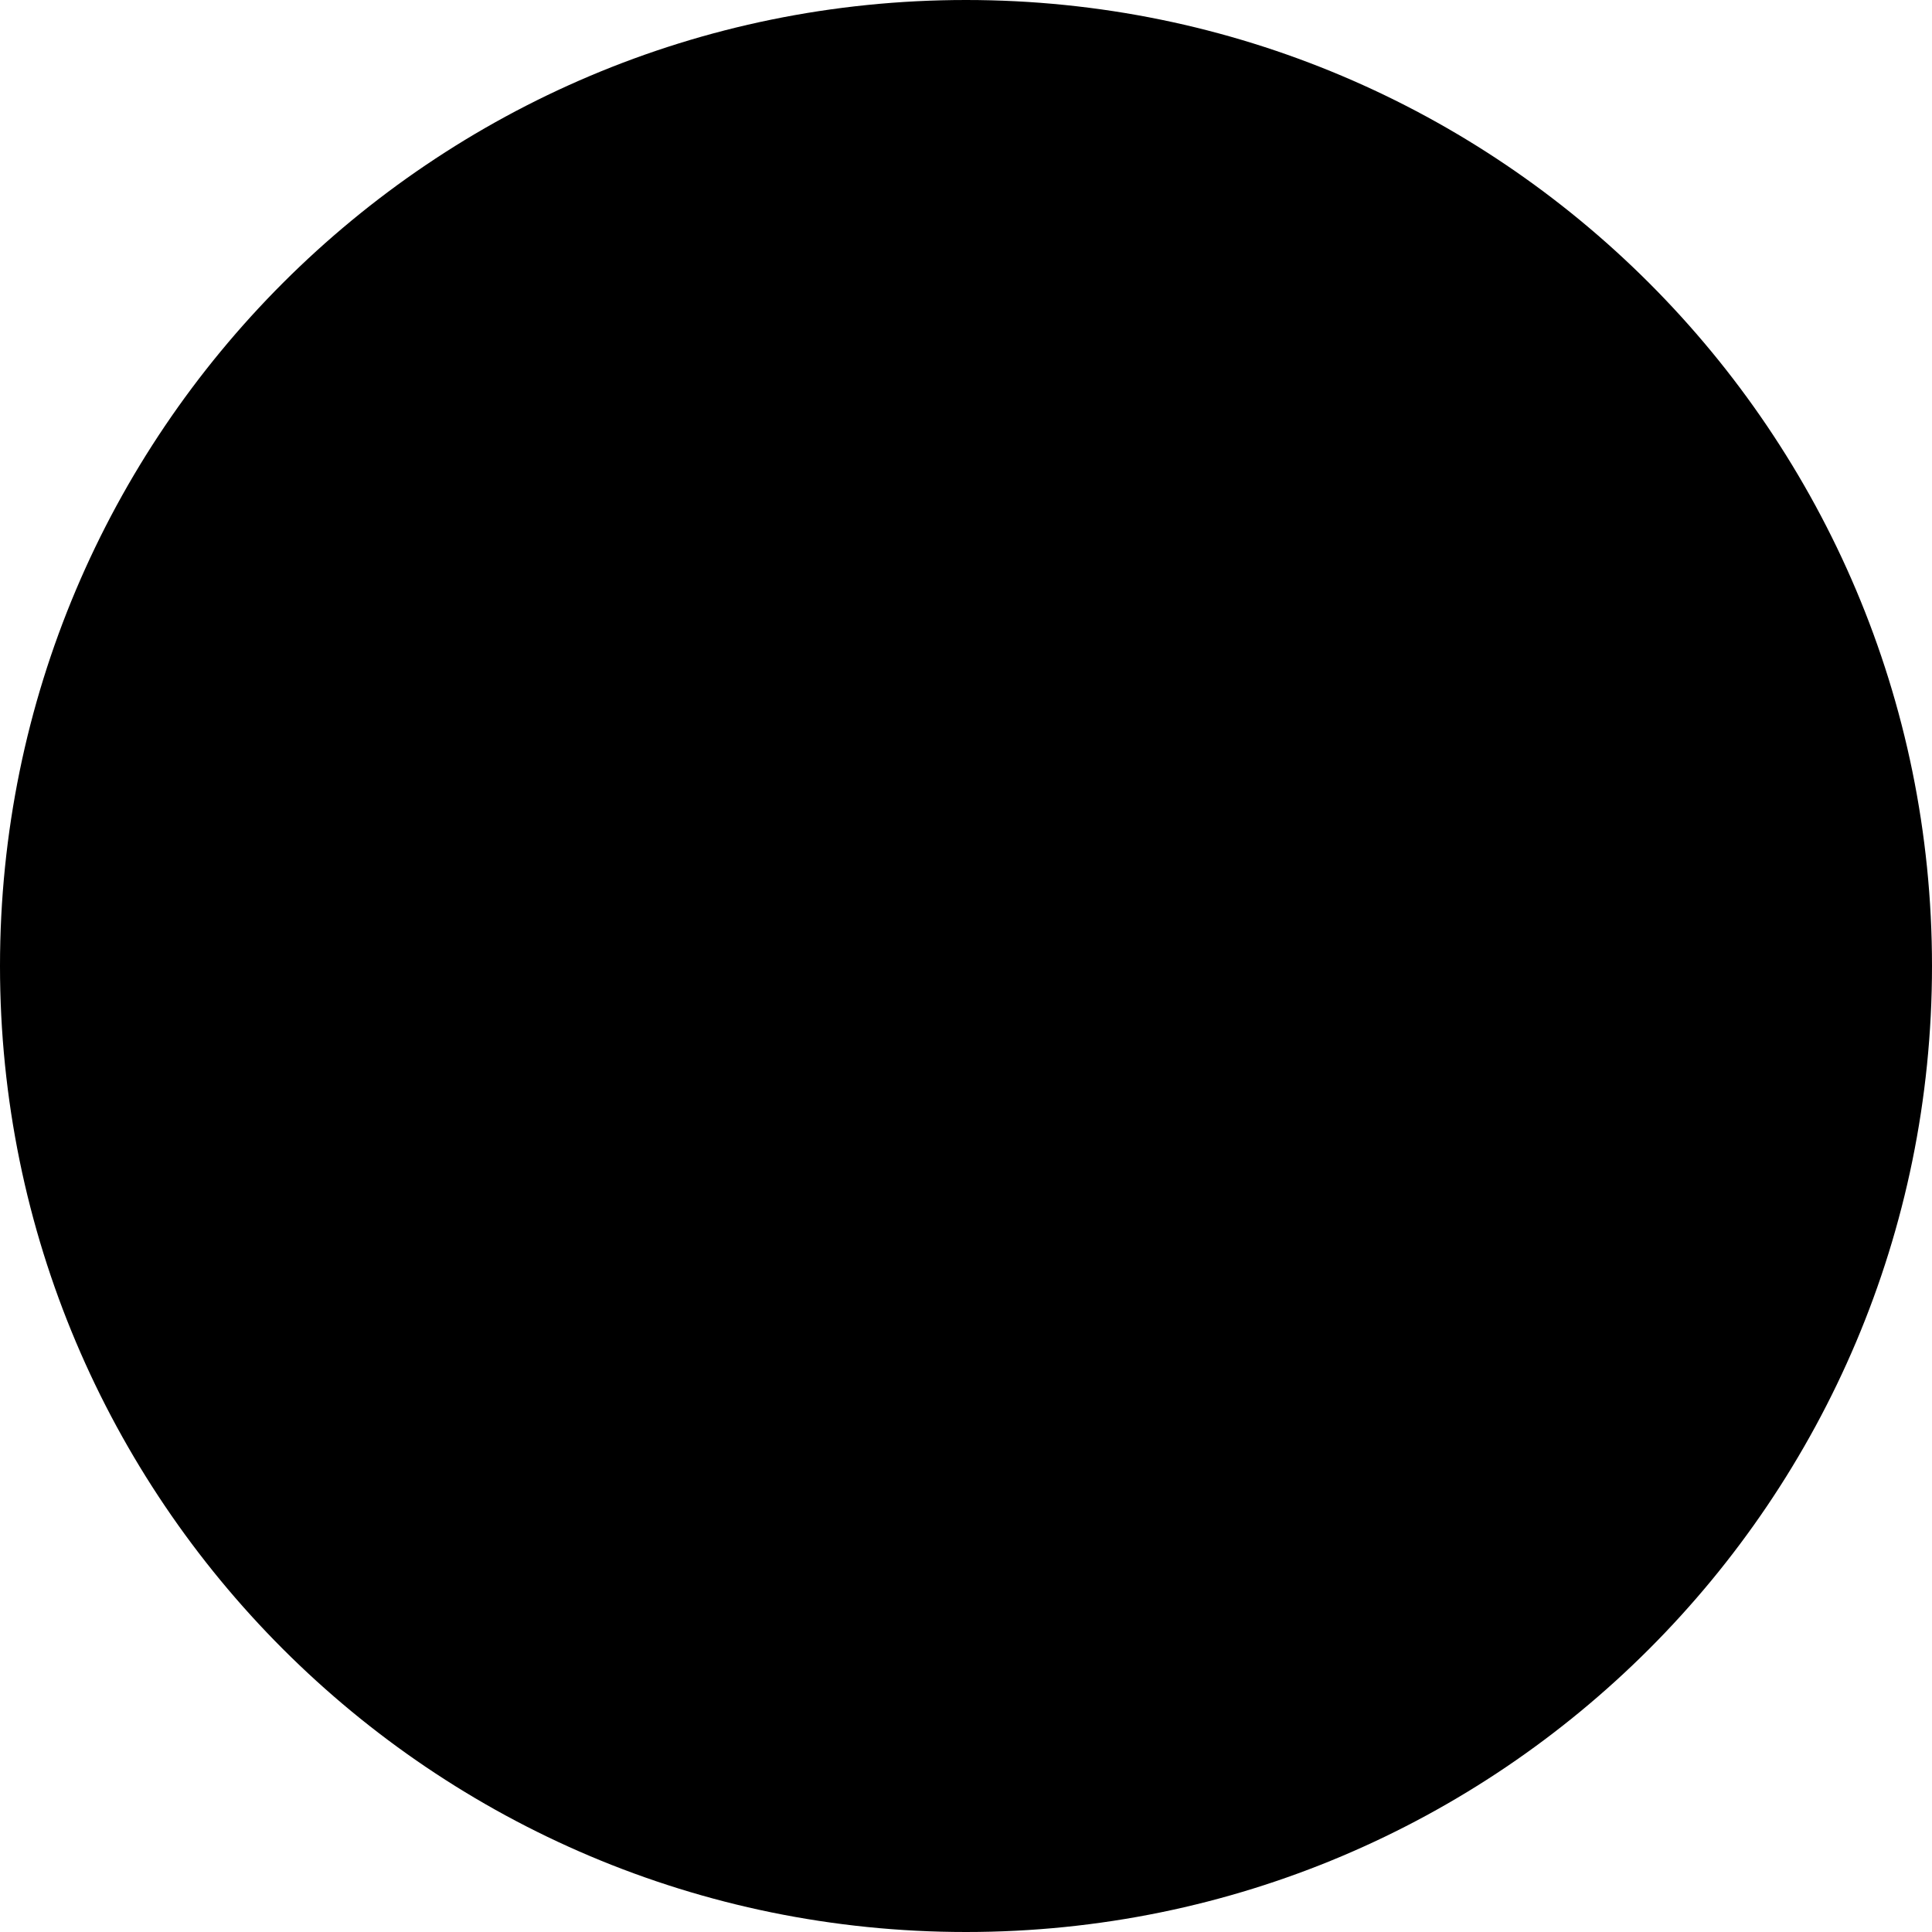
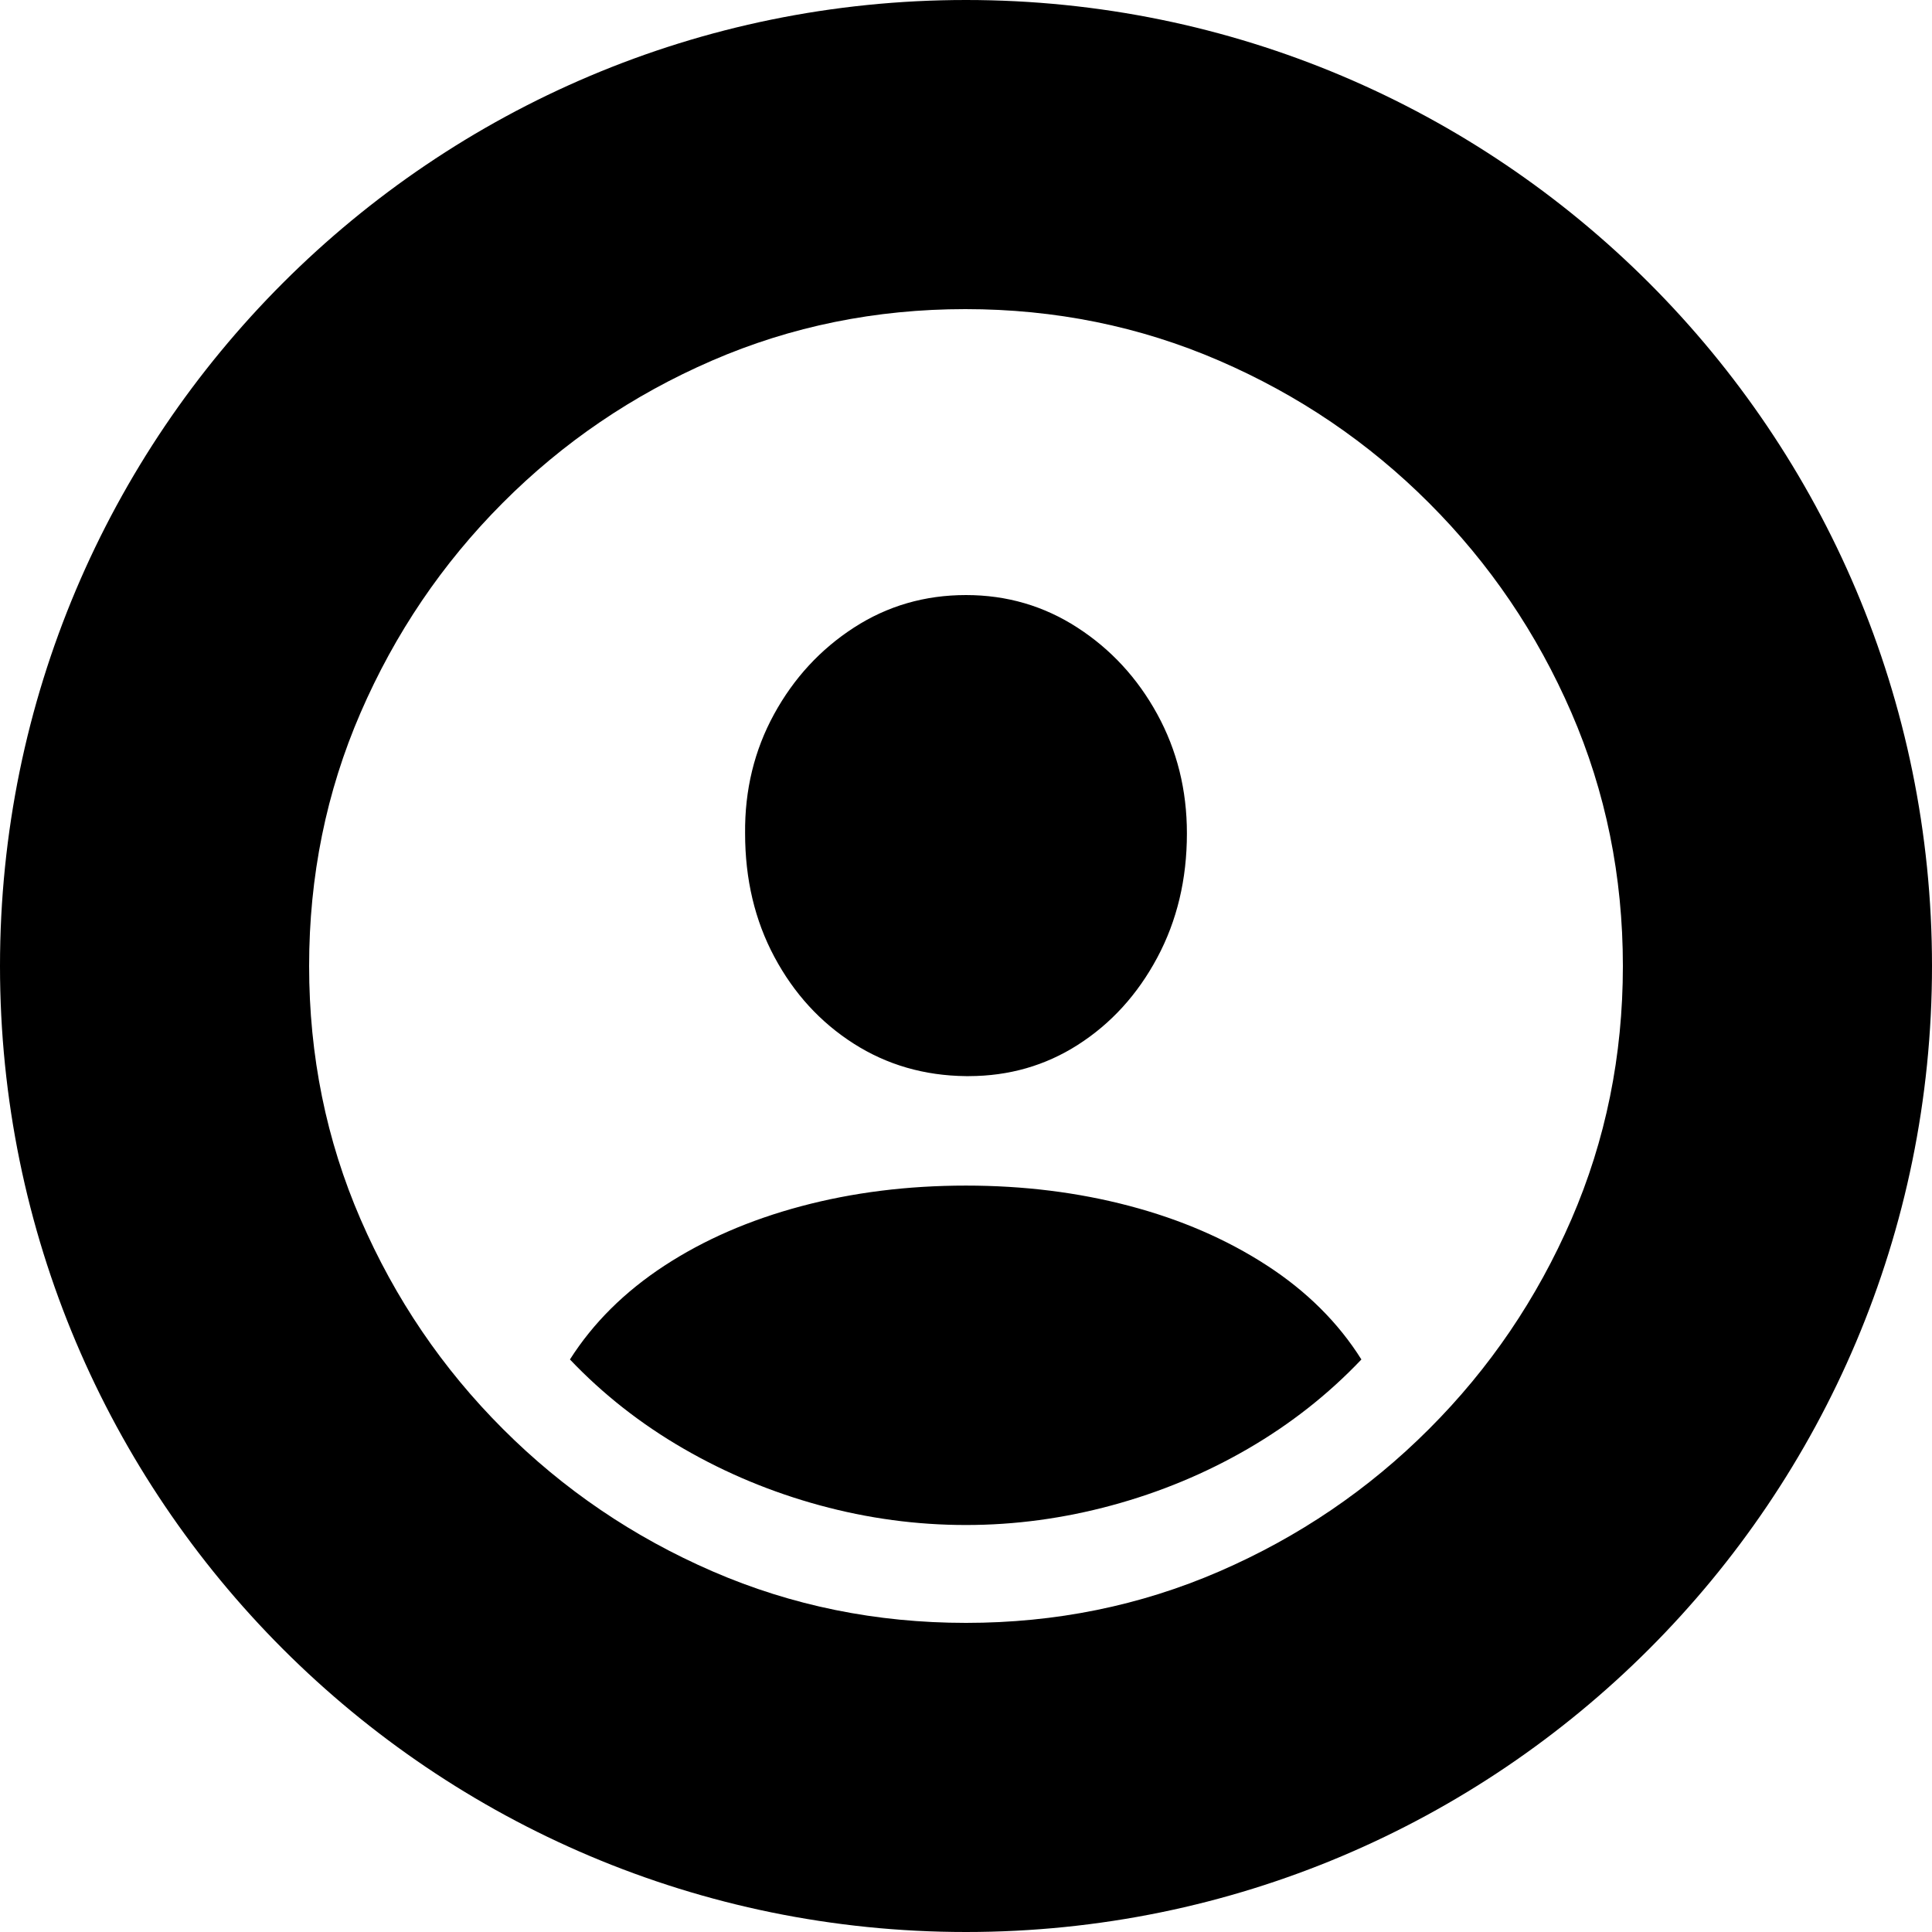
<svg xmlns="http://www.w3.org/2000/svg" width="50" height="50" viewBox="0 0 50 50">
-   <g id="Gruppo-copia-5">
-     <path id="Ellisse" fill="currentcolor" fill-rule="evenodd" stroke="none" d="M 50 25 C 50 11.193 38.807 0 25 0 C 11.193 0 0 11.193 0 25 C 0 38.807 11.193 50 25 50 C 38.807 50 50 38.807 50 25 Z" />
-     <path id="-copia" fill="currentcolor" fill-rule="evenodd" stroke="none" d="M 25 42 C 27.322 42 29.508 41.556 31.558 40.667 C 33.608 39.778 35.417 38.55 36.983 36.983 C 38.55 35.417 39.778 33.608 40.667 31.558 C 41.556 29.508 42 27.322 42 25 C 42 22.678 41.556 20.492 40.667 18.442 C 39.778 16.392 38.55 14.583 36.983 13.017 C 35.417 11.45 33.606 10.222 31.55 9.333 C 29.494 8.444 27.306 8 24.983 8 C 22.661 8 20.475 8.444 18.425 9.333 C 16.375 10.222 14.569 11.45 13.008 13.017 C 11.447 14.583 10.222 16.392 9.333 18.442 C 8.444 20.492 8 22.678 8 25 C 8 27.322 8.444 29.508 9.333 31.558 C 10.222 33.608 11.45 35.417 13.017 36.983 C 14.583 38.55 16.392 39.778 18.442 40.667 C 20.492 41.556 22.678 42 25 42 Z M 25 39.467 C 23.722 39.467 22.461 39.297 21.217 38.958 C 19.972 38.619 18.797 38.131 17.692 37.492 C 16.586 36.853 15.606 36.083 14.75 35.183 C 15.35 34.239 16.164 33.431 17.192 32.758 C 18.219 32.086 19.4 31.572 20.733 31.217 C 22.067 30.861 23.489 30.683 25 30.683 C 26.489 30.683 27.897 30.858 29.225 31.208 C 30.553 31.558 31.736 32.069 32.775 32.742 C 33.814 33.414 34.633 34.228 35.233 35.183 C 34.378 36.083 33.4 36.853 32.3 37.492 C 31.2 38.131 30.025 38.619 28.775 38.958 C 27.525 39.297 26.267 39.467 25 39.467 Z M 25 27.85 C 23.922 27.839 22.953 27.558 22.092 27.008 C 21.231 26.458 20.547 25.711 20.042 24.767 C 19.536 23.822 19.283 22.756 19.283 21.567 C 19.272 20.444 19.522 19.417 20.033 18.483 C 20.544 17.55 21.233 16.803 22.1 16.242 C 22.967 15.681 23.933 15.4 25 15.4 C 26.056 15.4 27.017 15.681 27.883 16.242 C 28.75 16.803 29.439 17.55 29.95 18.483 C 30.461 19.417 30.717 20.444 30.717 21.567 C 30.717 22.756 30.461 23.828 29.95 24.783 C 29.439 25.739 28.753 26.492 27.892 27.042 C 27.031 27.592 26.067 27.861 25 27.85 Z" />
-   </g>
+   <path id="account" fill="#currentcolor" fill-rule="evenodd" stroke="none" d="M 25 50 C 11.193 50 0 38.807 0 25 C 0 11.193 11.193 0 25 0 C 38.807 0 50 11.193 50 25 C 50 38.807 38.807 50 25 50 Z M 25 42 C 27.322 42 29.508 41.556 31.558 40.667 C 33.608 39.778 35.417 38.55 36.983 36.983 C 38.55 35.417 39.778 33.608 40.667 31.558 C 41.556 29.508 42 27.322 42 25 C 42 22.678 41.556 20.492 40.667 18.442 C 39.778 16.392 38.55 14.583 36.983 13.017 C 35.417 11.45 33.606 10.222 31.55 9.333 C 29.494 8.444 27.306 8 24.983 8 C 22.661 8 20.475 8.444 18.425 9.333 C 16.375 10.222 14.569 11.45 13.008 13.017 C 11.447 14.583 10.222 16.392 9.333 18.442 C 8.444 20.492 8 22.678 8 25 C 8 27.322 8.444 29.508 9.333 31.558 C 10.222 33.608 11.45 35.417 13.017 36.983 C 14.583 38.55 16.392 39.778 18.442 40.667 C 20.492 41.556 22.678 42 25 42 Z M 25 39.467 C 23.722 39.467 22.461 39.297 21.217 38.958 C 19.972 38.619 18.797 38.131 17.692 37.492 C 16.586 36.853 15.606 36.083 14.75 35.183 C 15.35 34.239 16.164 33.431 17.192 32.758 C 18.219 32.086 19.4 31.572 20.733 31.217 C 22.067 30.861 23.489 30.683 25 30.683 C 26.489 30.683 27.897 30.858 29.225 31.208 C 30.553 31.558 31.736 32.069 32.775 32.742 C 33.814 33.414 34.633 34.228 35.233 35.183 C 34.378 36.083 33.4 36.853 32.3 37.492 C 31.2 38.131 30.025 38.619 28.775 38.958 C 27.525 39.297 26.267 39.467 25 39.467 Z M 25.075 27.85 C 25.05 27.85 25.025 27.85 25 27.85 C 23.922 27.839 22.953 27.558 22.092 27.008 C 21.231 26.458 20.547 25.711 20.042 24.767 C 19.536 23.822 19.283 22.756 19.283 21.567 C 19.272 20.444 19.522 19.417 20.033 18.483 C 20.544 17.55 21.233 16.803 22.1 16.242 C 22.967 15.681 23.933 15.4 25 15.4 C 26.056 15.4 27.017 15.681 27.883 16.242 C 28.75 16.803 29.439 17.55 29.95 18.483 C 30.461 19.417 30.717 20.444 30.717 21.567 C 30.717 22.756 30.461 23.828 29.95 24.783 C 29.439 25.739 28.753 26.492 27.892 27.042 C 27.051 27.579 26.112 27.848 25.075 27.85 Z" />
</svg>
